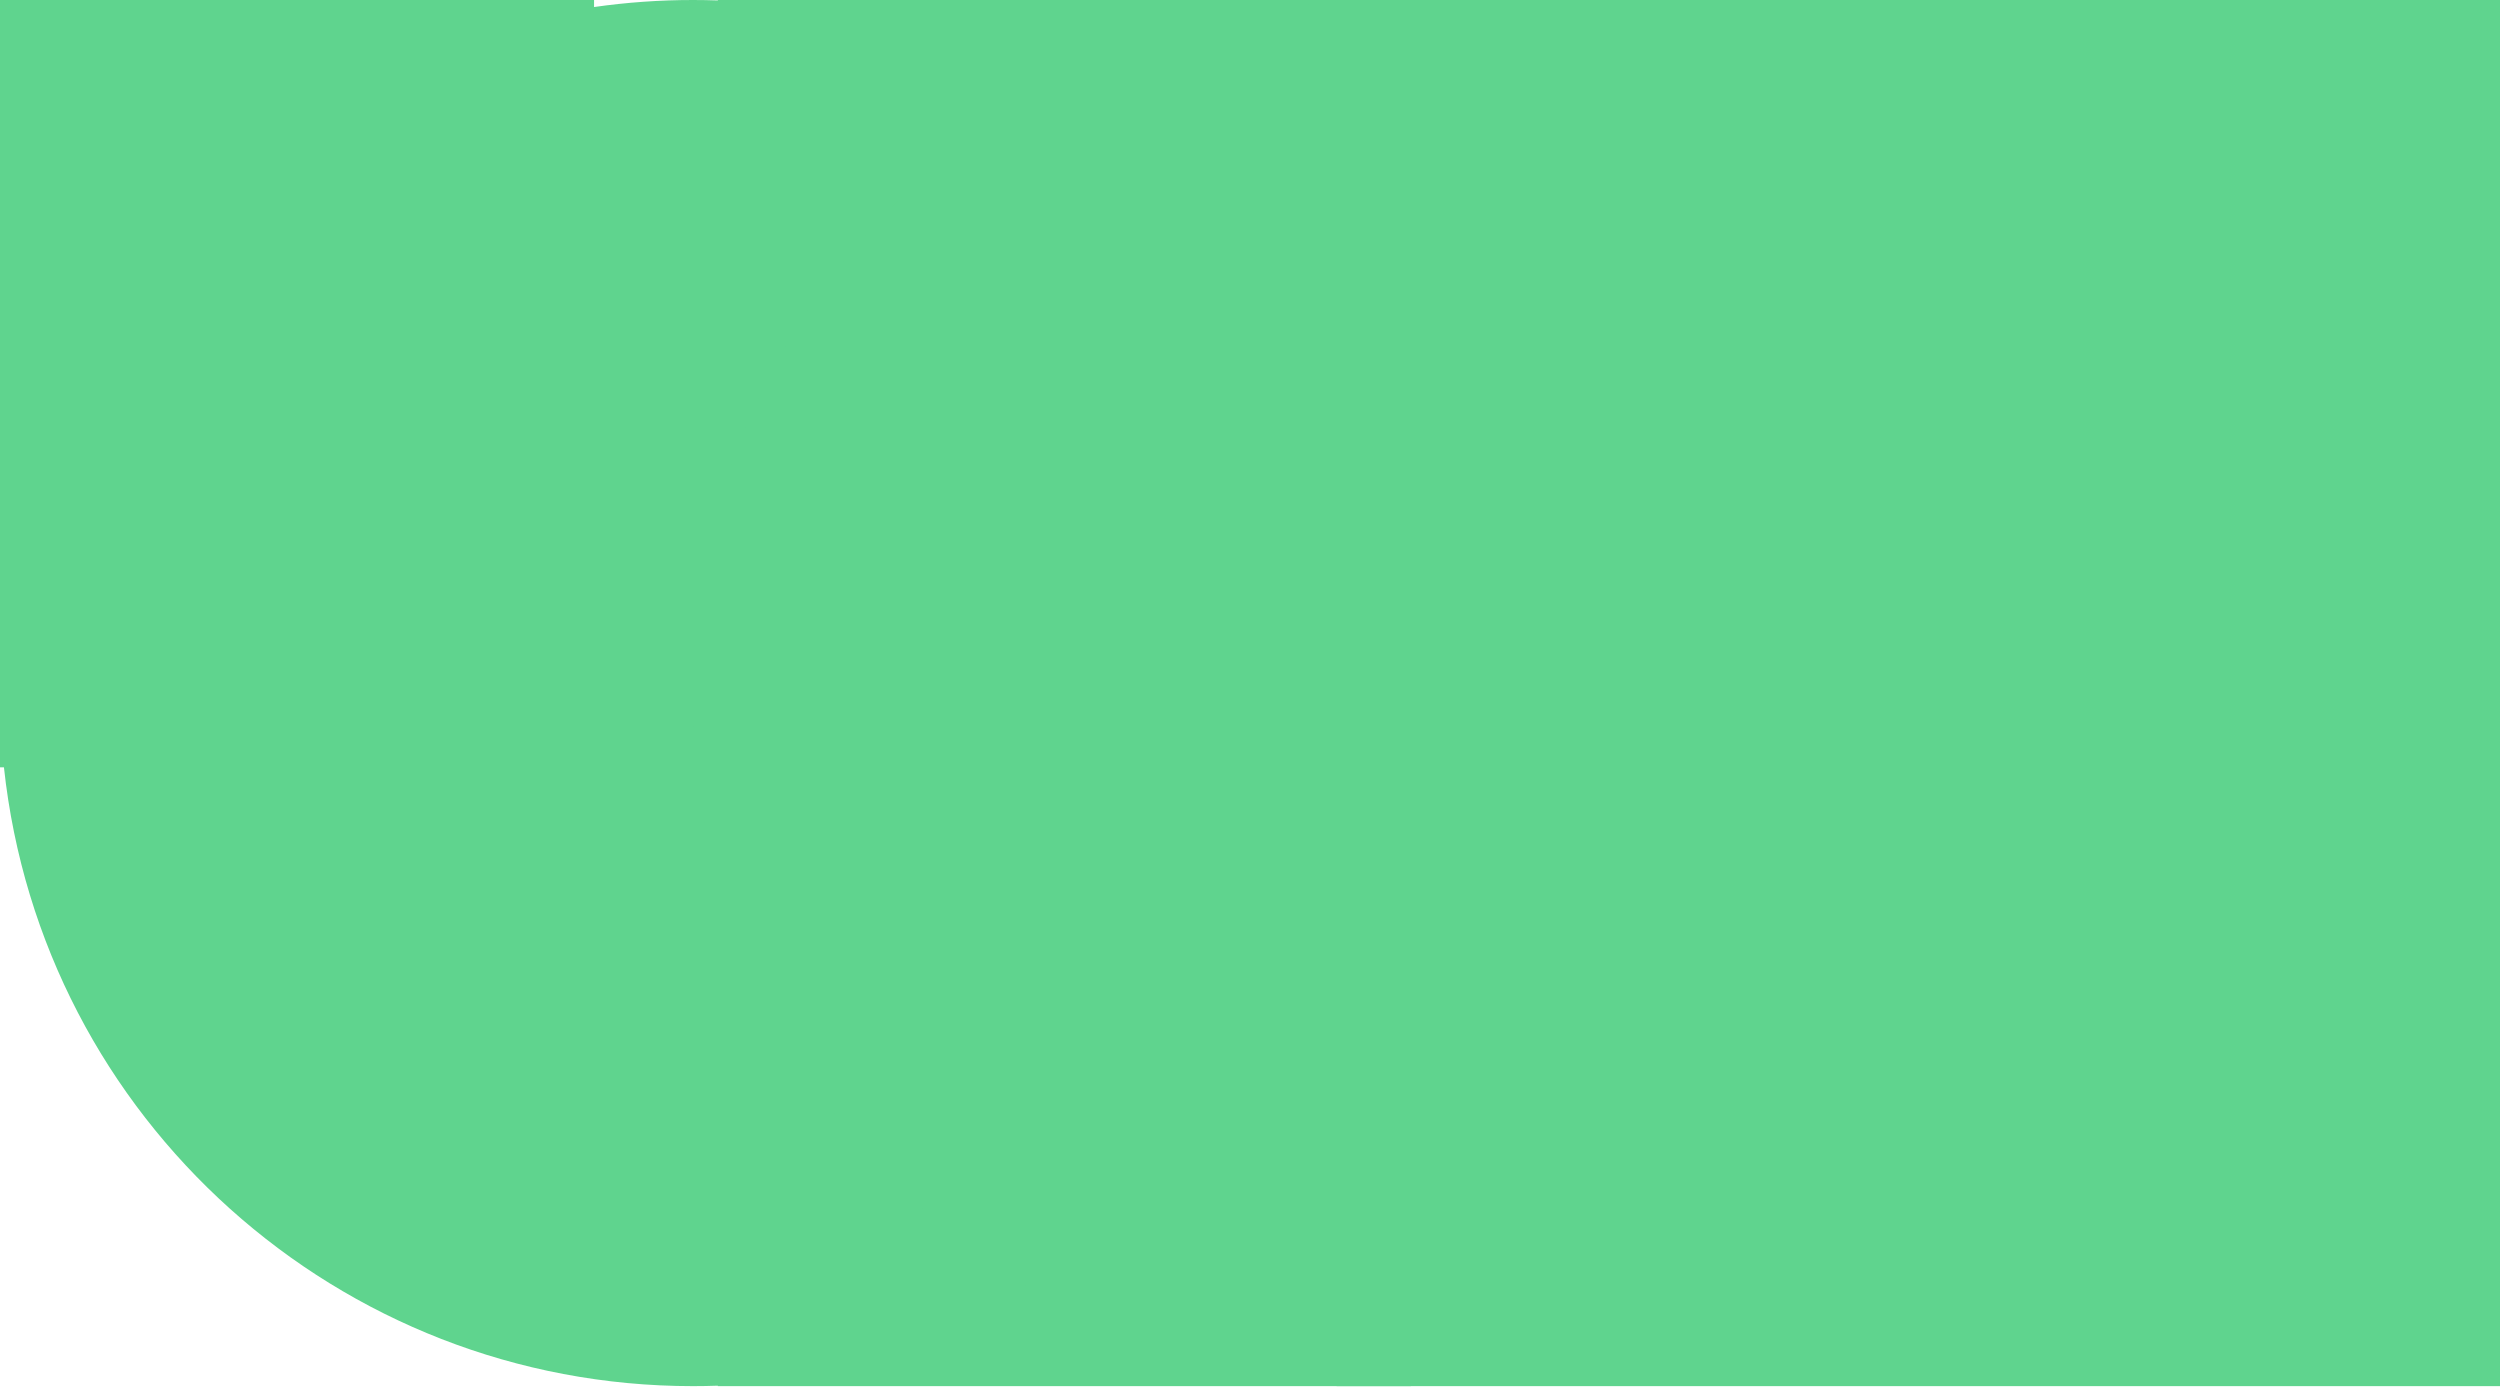
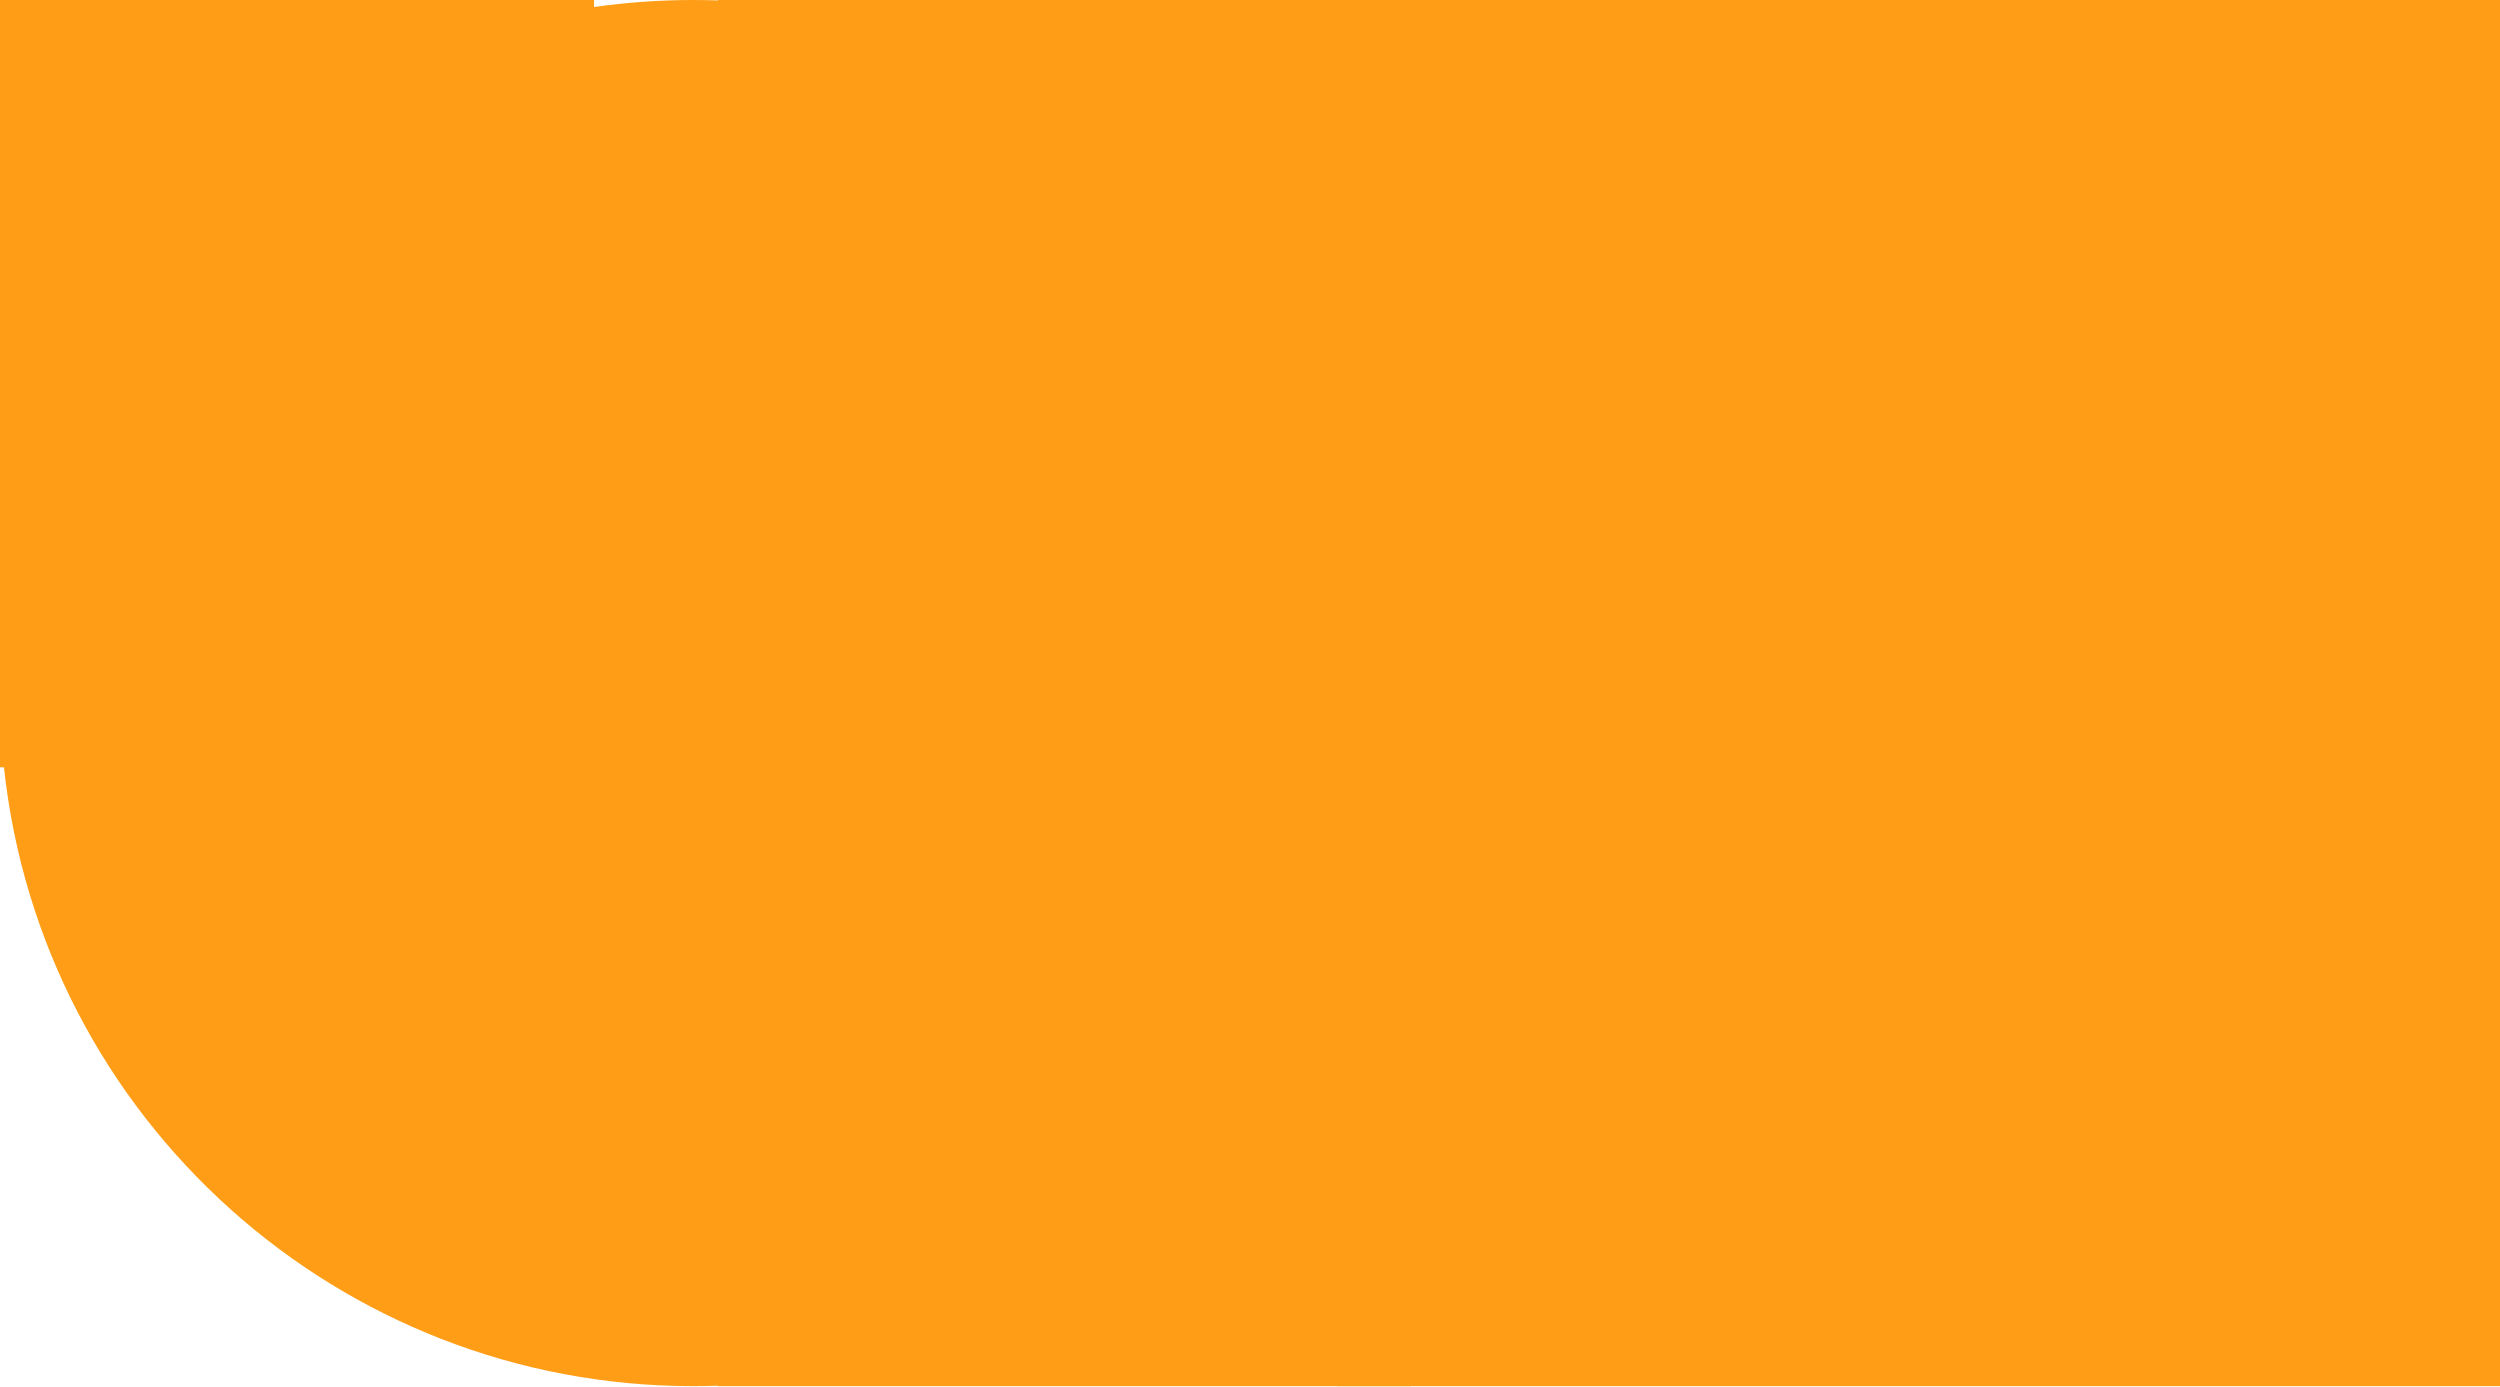
- <svg xmlns="http://www.w3.org/2000/svg" id="menue_background_deliver" width="101" height="56" viewBox="0 0 101 56">
-   <path id="Pfad_3" data-name="Pfad 3" d="M29,55.982Q28.5,56,28,56A28,28,0,0,1,.159,31H0V0H24V.284A28.237,28.237,0,0,1,28,0q.5,0,1,.018V0H57V56H29Z" fill="#5fd48e" fill-rule="evenodd" />
-   <path id="Pfad_4" data-name="Pfad 4" d="M56,0h45V56H54v-.07A28,28,0,0,1,54,.07V0Z" fill="#5fd48e" fill-rule="evenodd" />
+ <svg xmlns="http://www.w3.org/2000/svg" id="menue_background_order" width="101" height="56" viewBox="0 0 101 56">
+   <path id="Pfad_5" data-name="Pfad 5" d="M29,55.982Q28.5,56,28,56A28,28,0,0,1,.159,31H0V0H24V.284A28.237,28.237,0,0,1,28,0q.5,0,1,.018V0H57V56H29Z" fill="#ff9e16" fill-rule="evenodd" />
+   <path id="Pfad_6" data-name="Pfad 6" d="M56,0h45V56H54v-.07A28,28,0,0,1,54,.07V0Z" fill="#ff9e16" fill-rule="evenodd" />
</svg>
